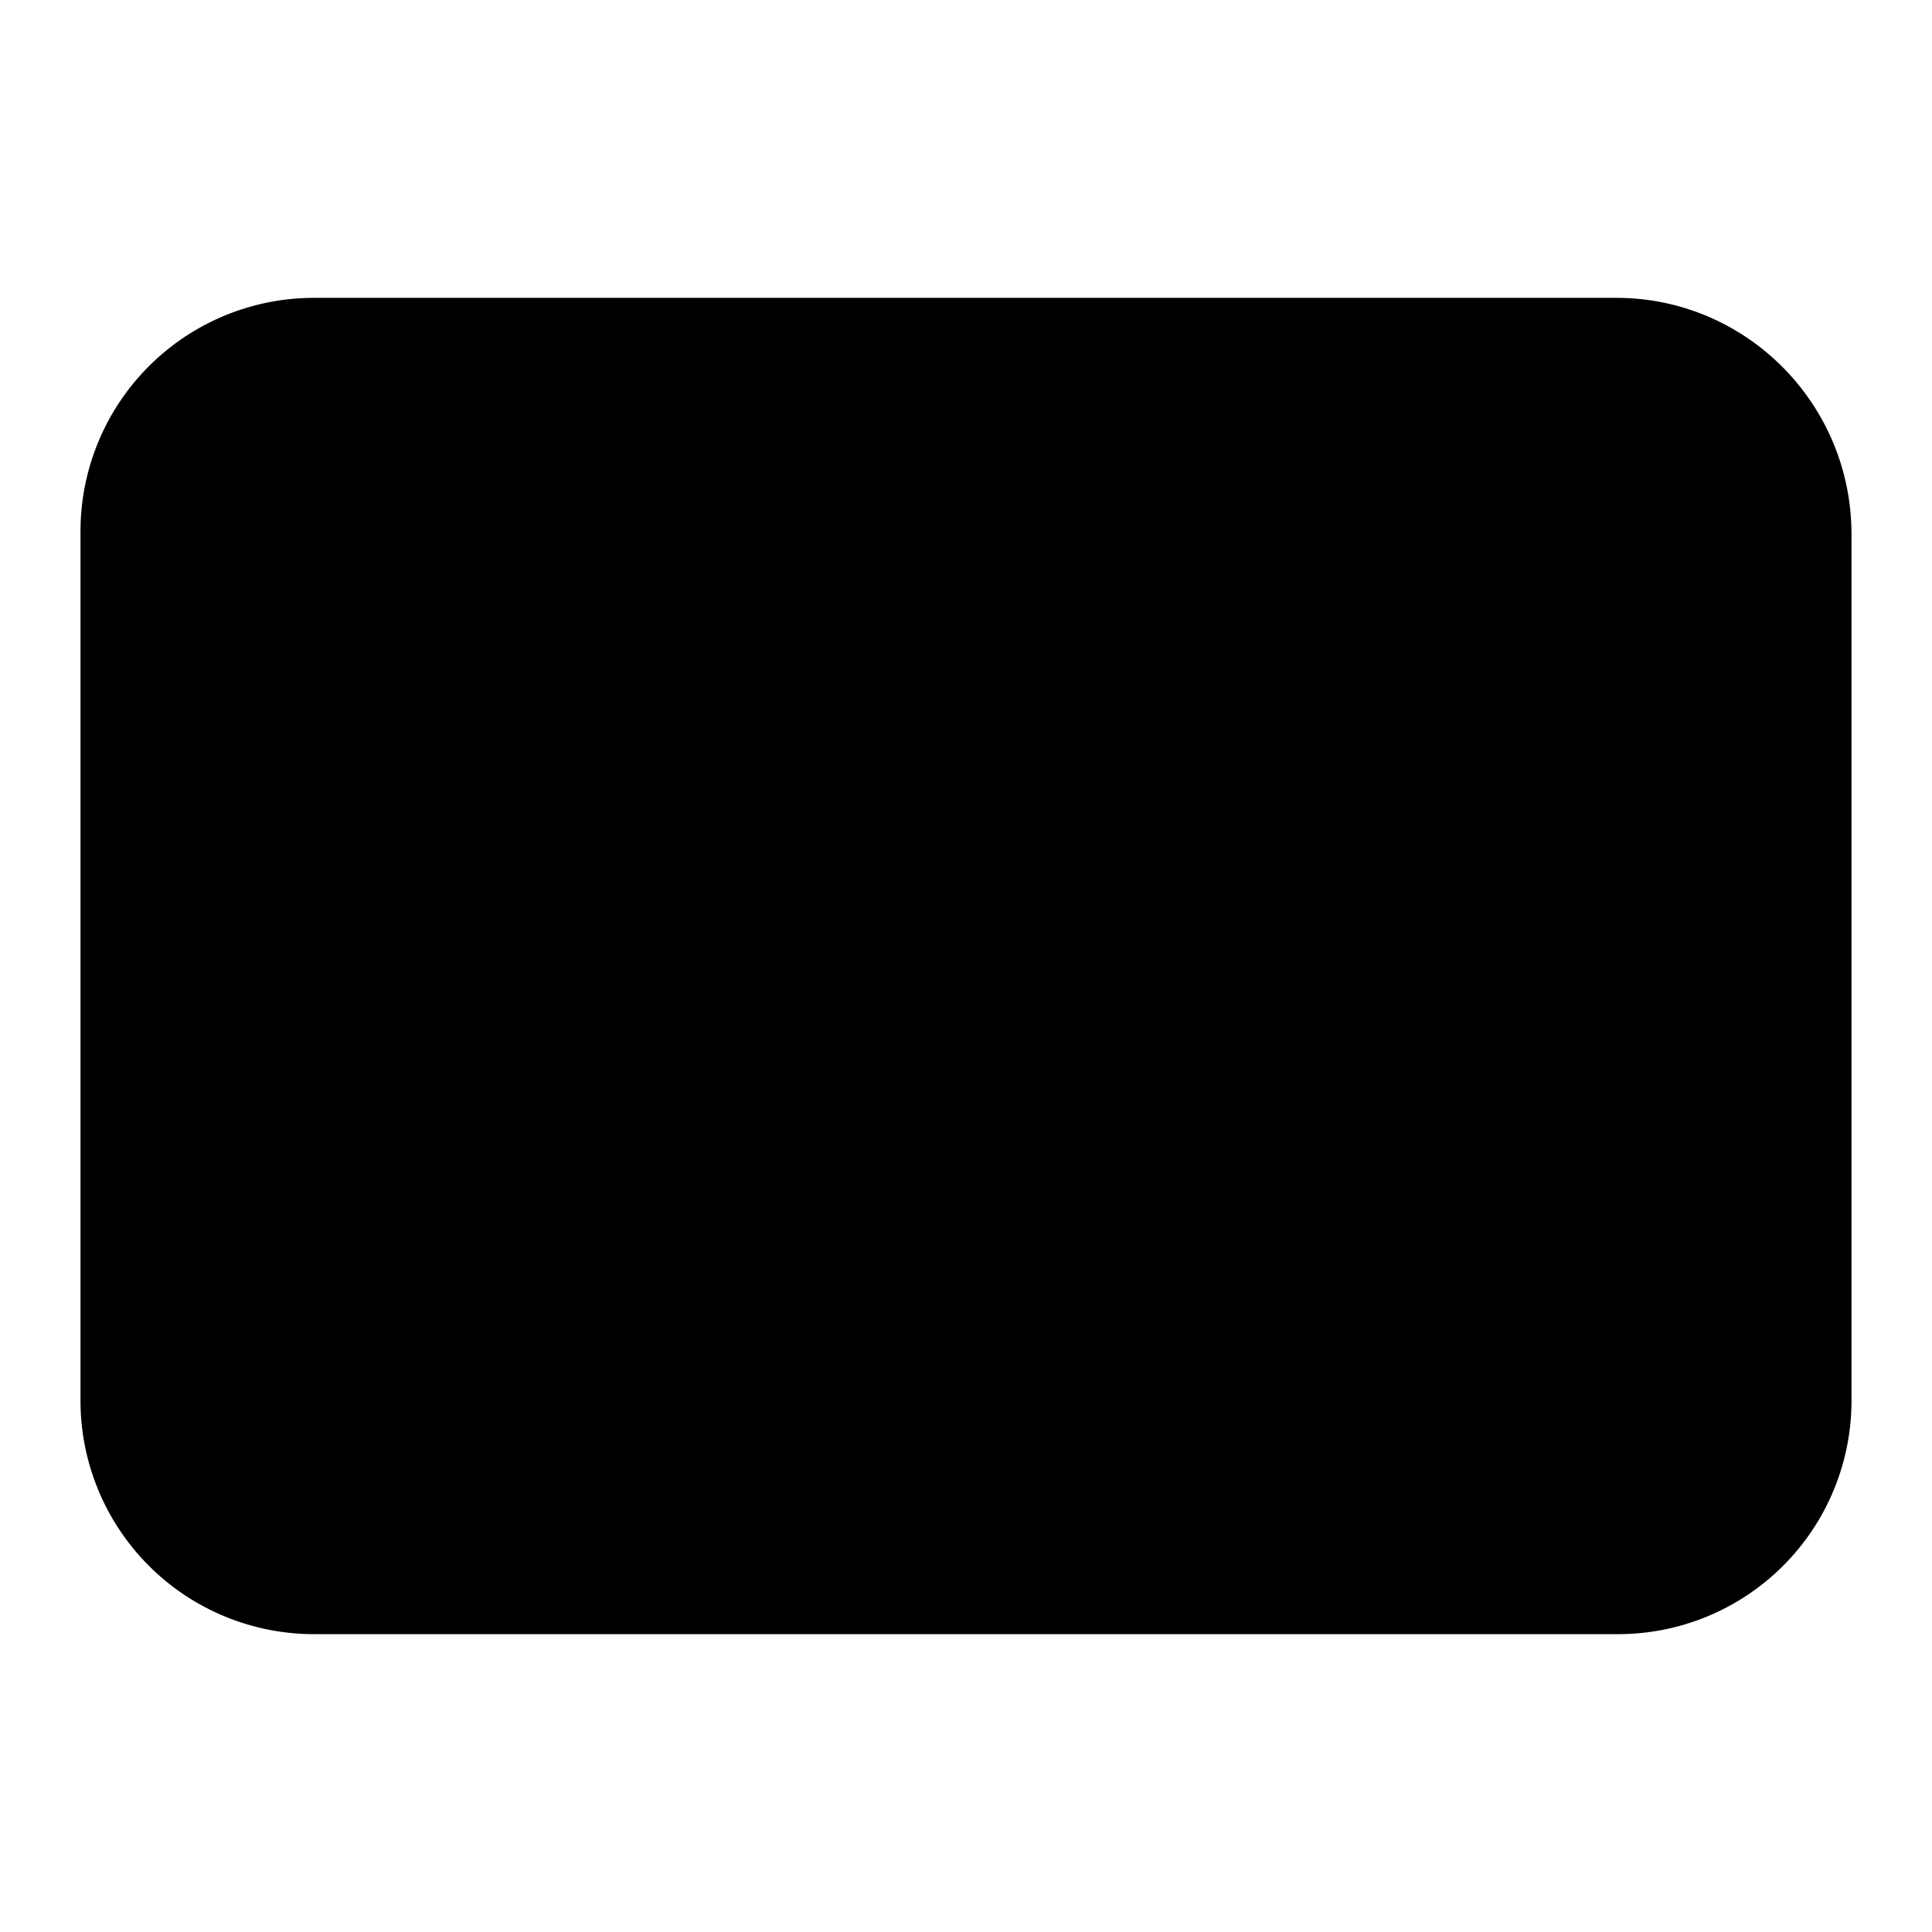
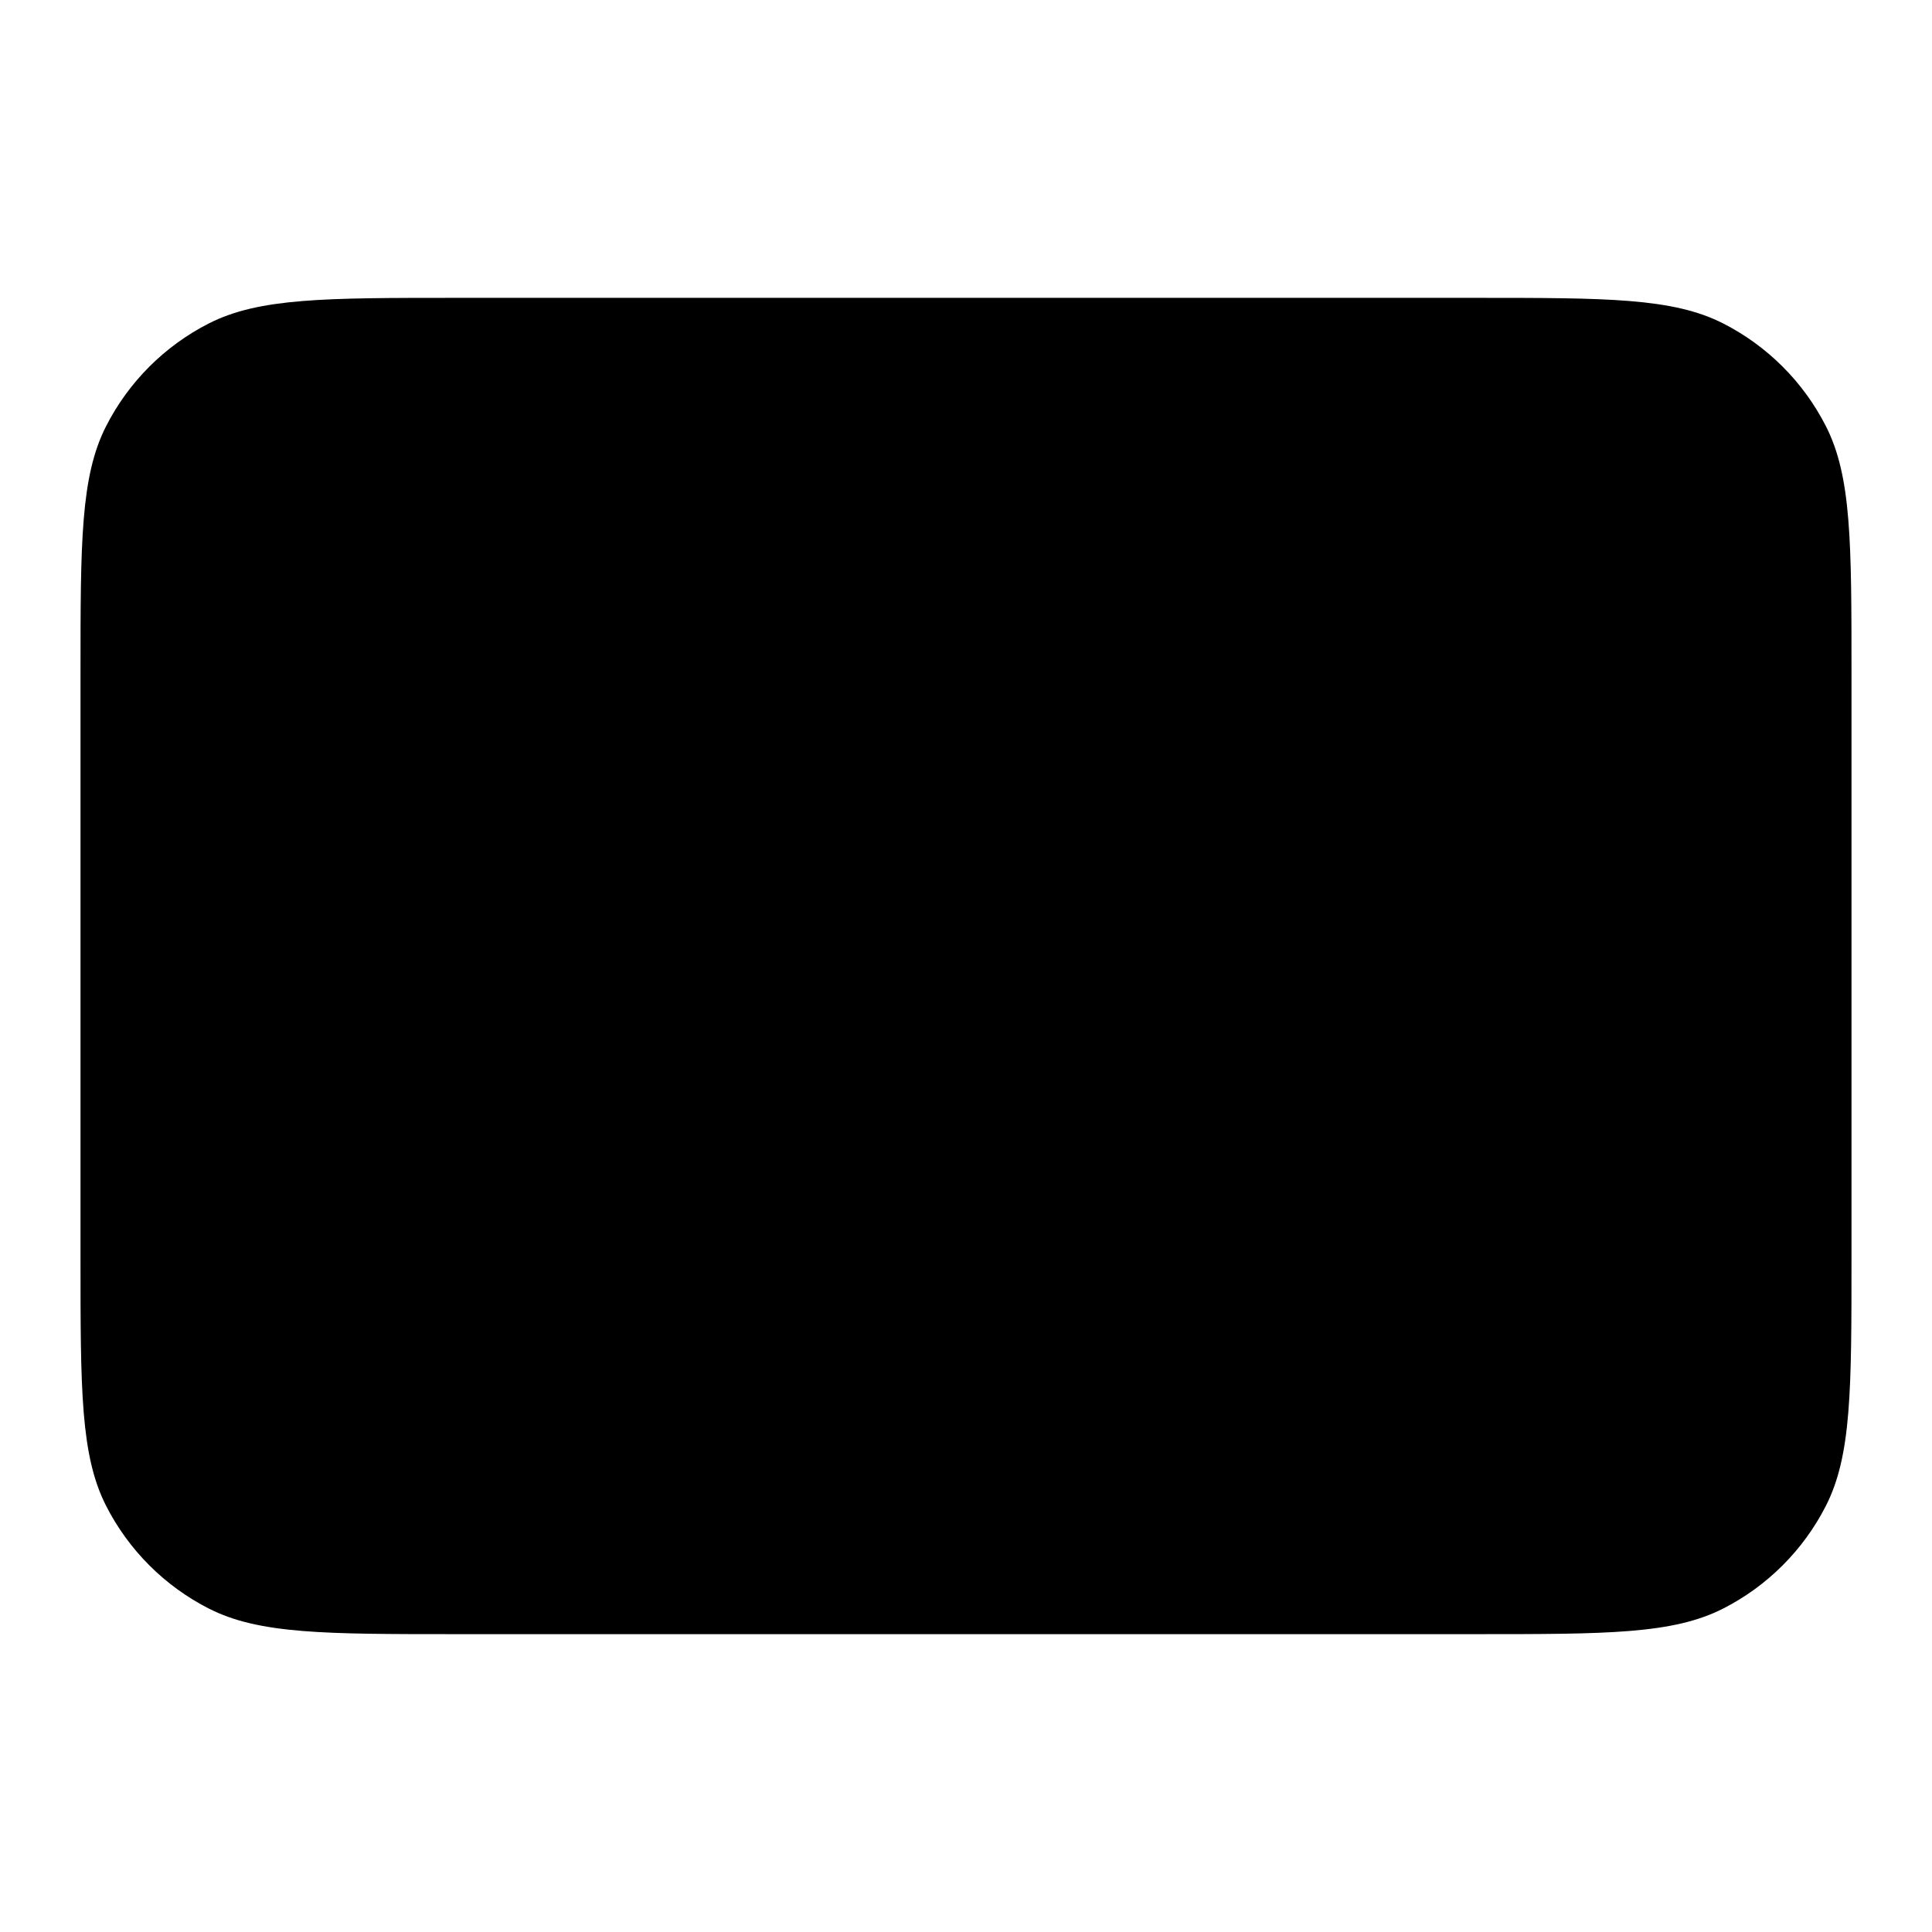
<svg xmlns="http://www.w3.org/2000/svg" viewBox="0 0 24 24" width="24" height="24">
-   <path d="M20.08 3.7c1.6 0 2.91 1.3 2.92 2.92v10.76a2.9 2.9 0 0 1-2.92 2.92H3.92A2.9 2.9 0 0 1 1 17.38V6.62A2.9 2.9 0 0 1 3.92 3.7z" />
+   <path d="M5.672 3.7L18.328 3.7C19.963 3.7 20.781 3.7 21.406 4.018A2.92 2.92 0 0 1 22.682 5.294C23 5.919 23 6.737 23 8.372L23 15.628C23 17.263 23 18.081 22.682 18.706A2.92 2.92 0 0 1 21.406 19.982C20.781 20.3 19.963 20.3 18.328 20.3L5.672 20.3C4.037 20.3 3.219 20.3 2.594 19.982A2.92 2.92 0 0 1 1.318 18.706C1 18.081 1 17.263 1 15.628L1 8.372C1 6.737 1 5.919 1.318 5.294A2.92 2.92 0 0 1 2.594 4.018C3.219 3.7 4.037 3.7 5.672 3.7Z" />
</svg>
